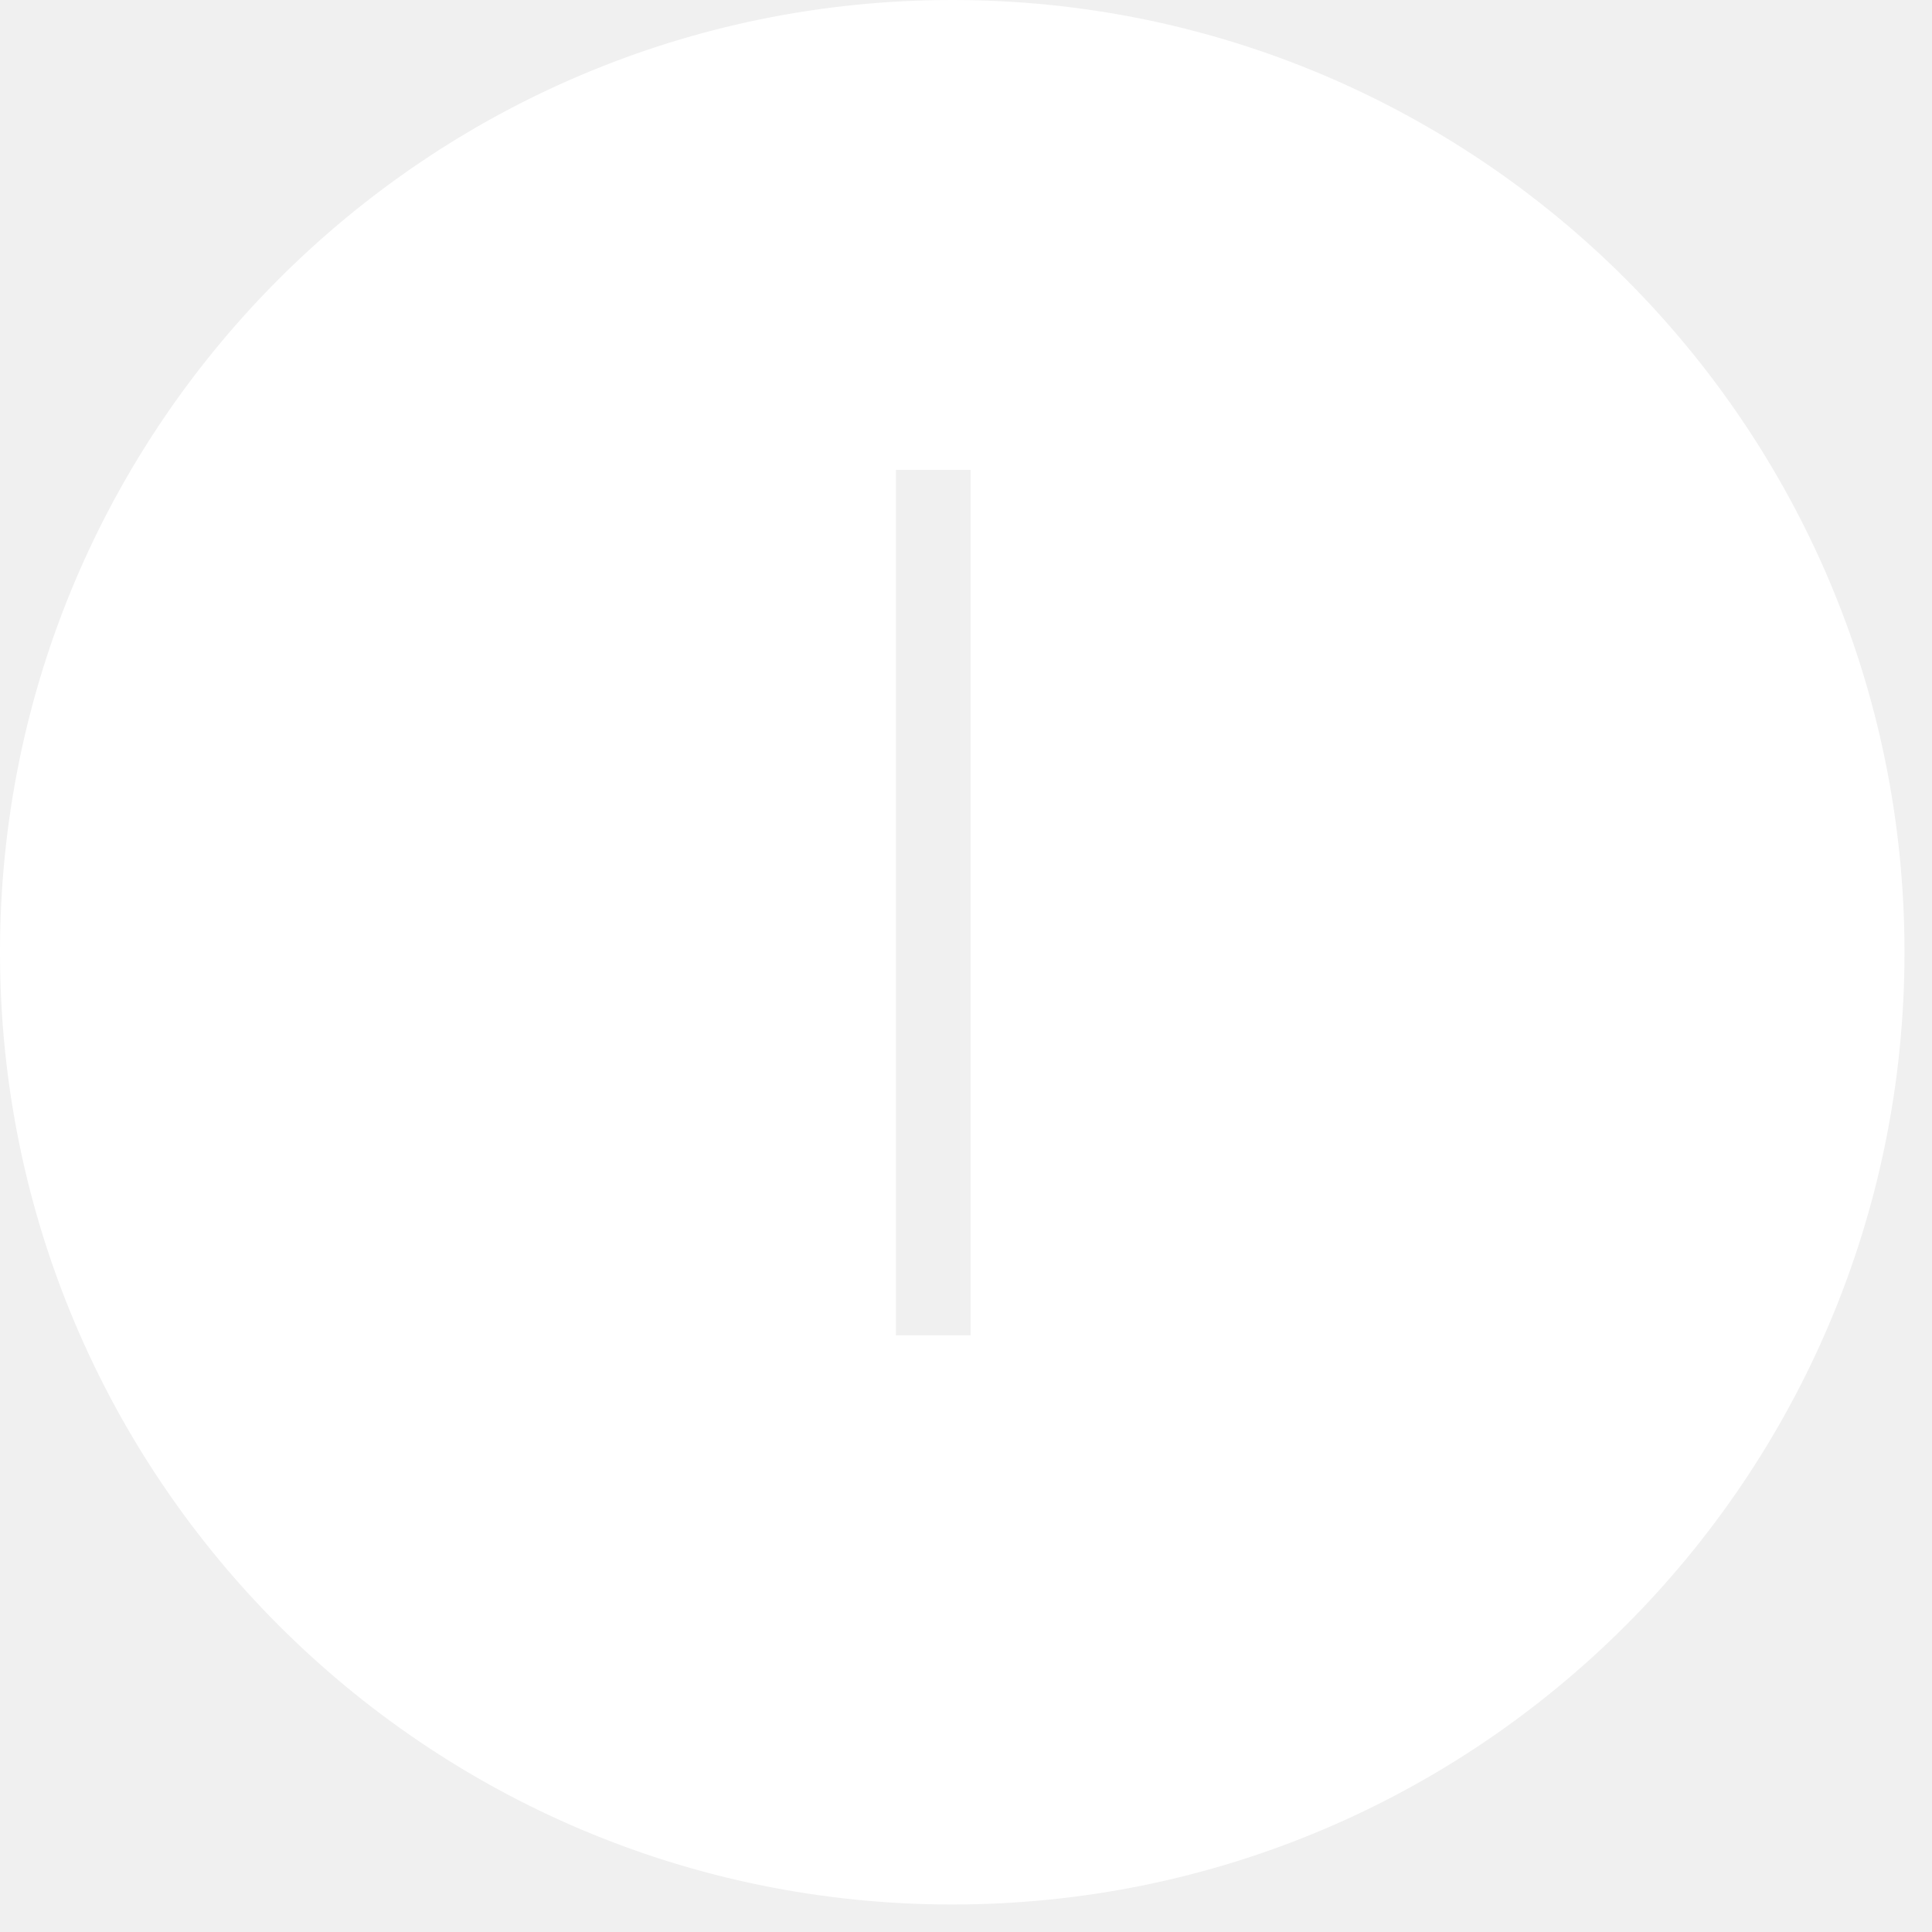
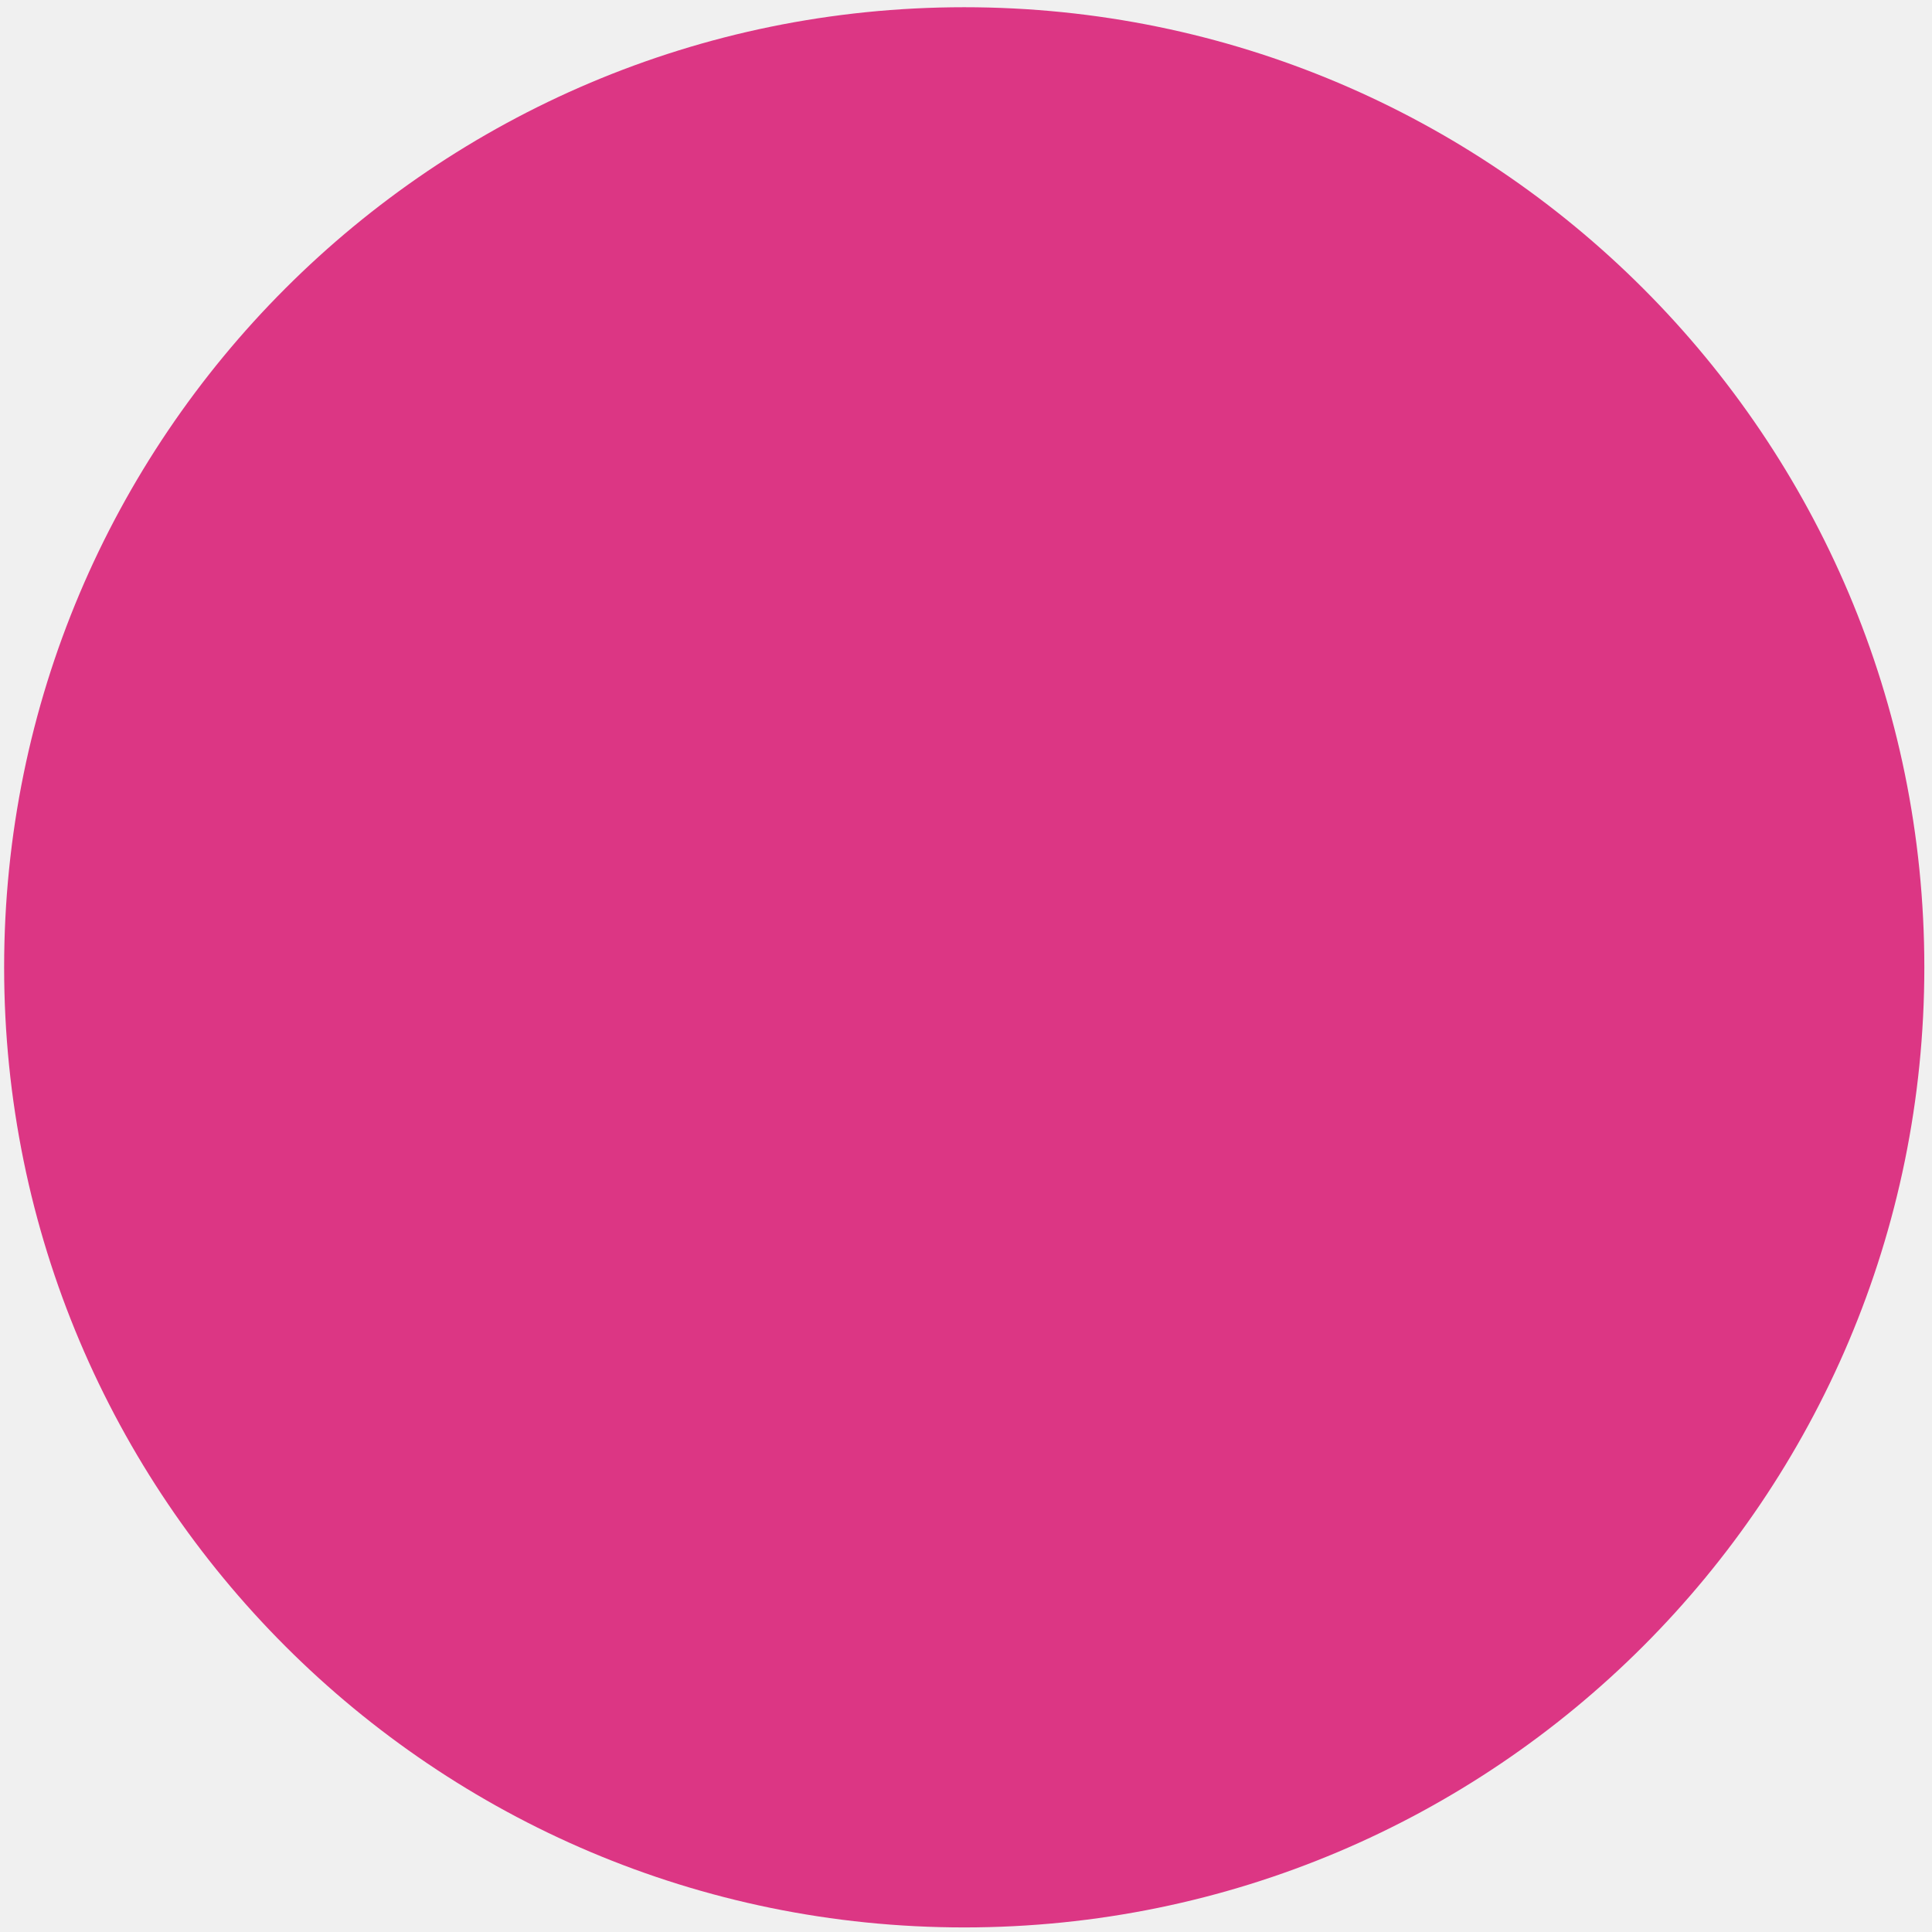
- <svg xmlns="http://www.w3.org/2000/svg" width="59" height="59" viewBox="0 0 59 59" fill="none">
-   <path d="M29.08 0C13.02 0 0 13.02 0 29.08C0 45.14 13.02 58.16 29.08 58.16C45.14 58.16 58.16 45.14 58.16 29.08C58.16 13.02 45.14 0 29.08 0ZM29.64 40.78H27.36V14.35H29.64V40.78Z" fill="white" />
+ <svg xmlns="http://www.w3.org/2000/svg" width="131" height="131" viewBox="0 0 131 131" fill="none">
+   <path d="M65.38 130.69C101.334 130.69 130.48 101.544 130.48 65.59C130.48 29.637 101.334 0.49 65.38 0.49C29.426 0.49 0.28 29.637 0.28 65.59C0.28 101.544 29.426 130.69 65.38 130.69Z" fill="#DC3684" />
</svg>
